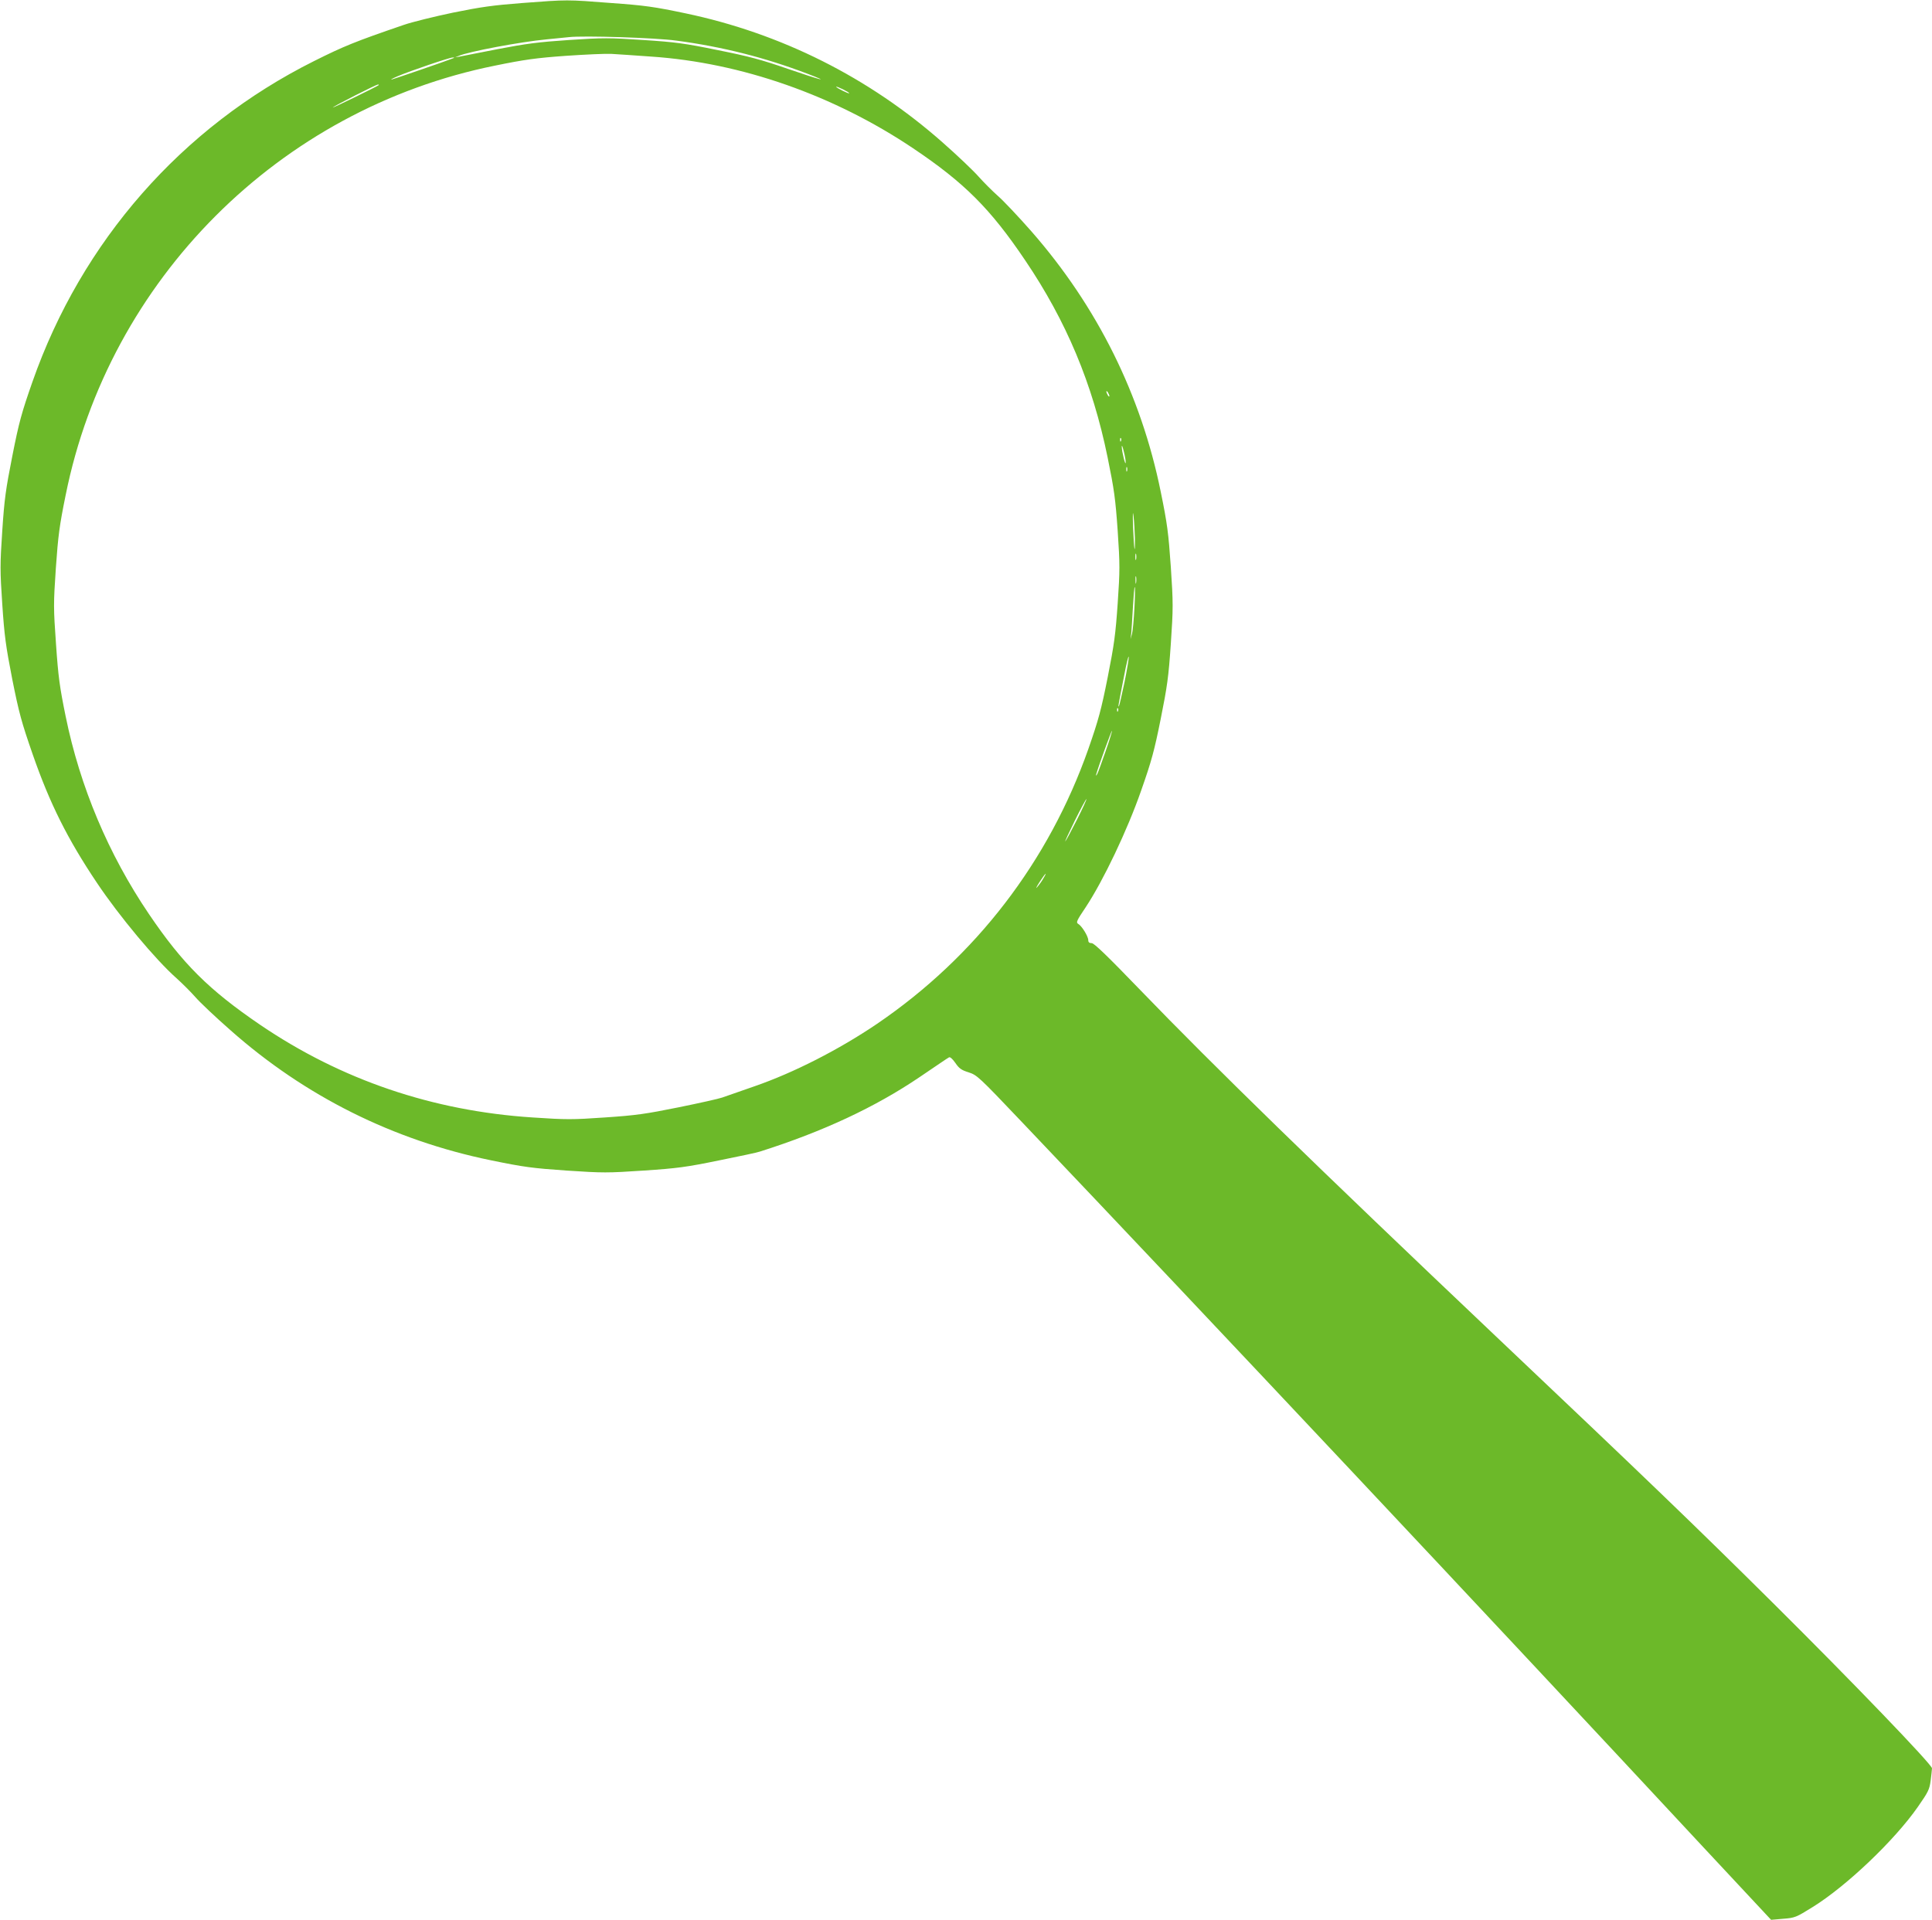
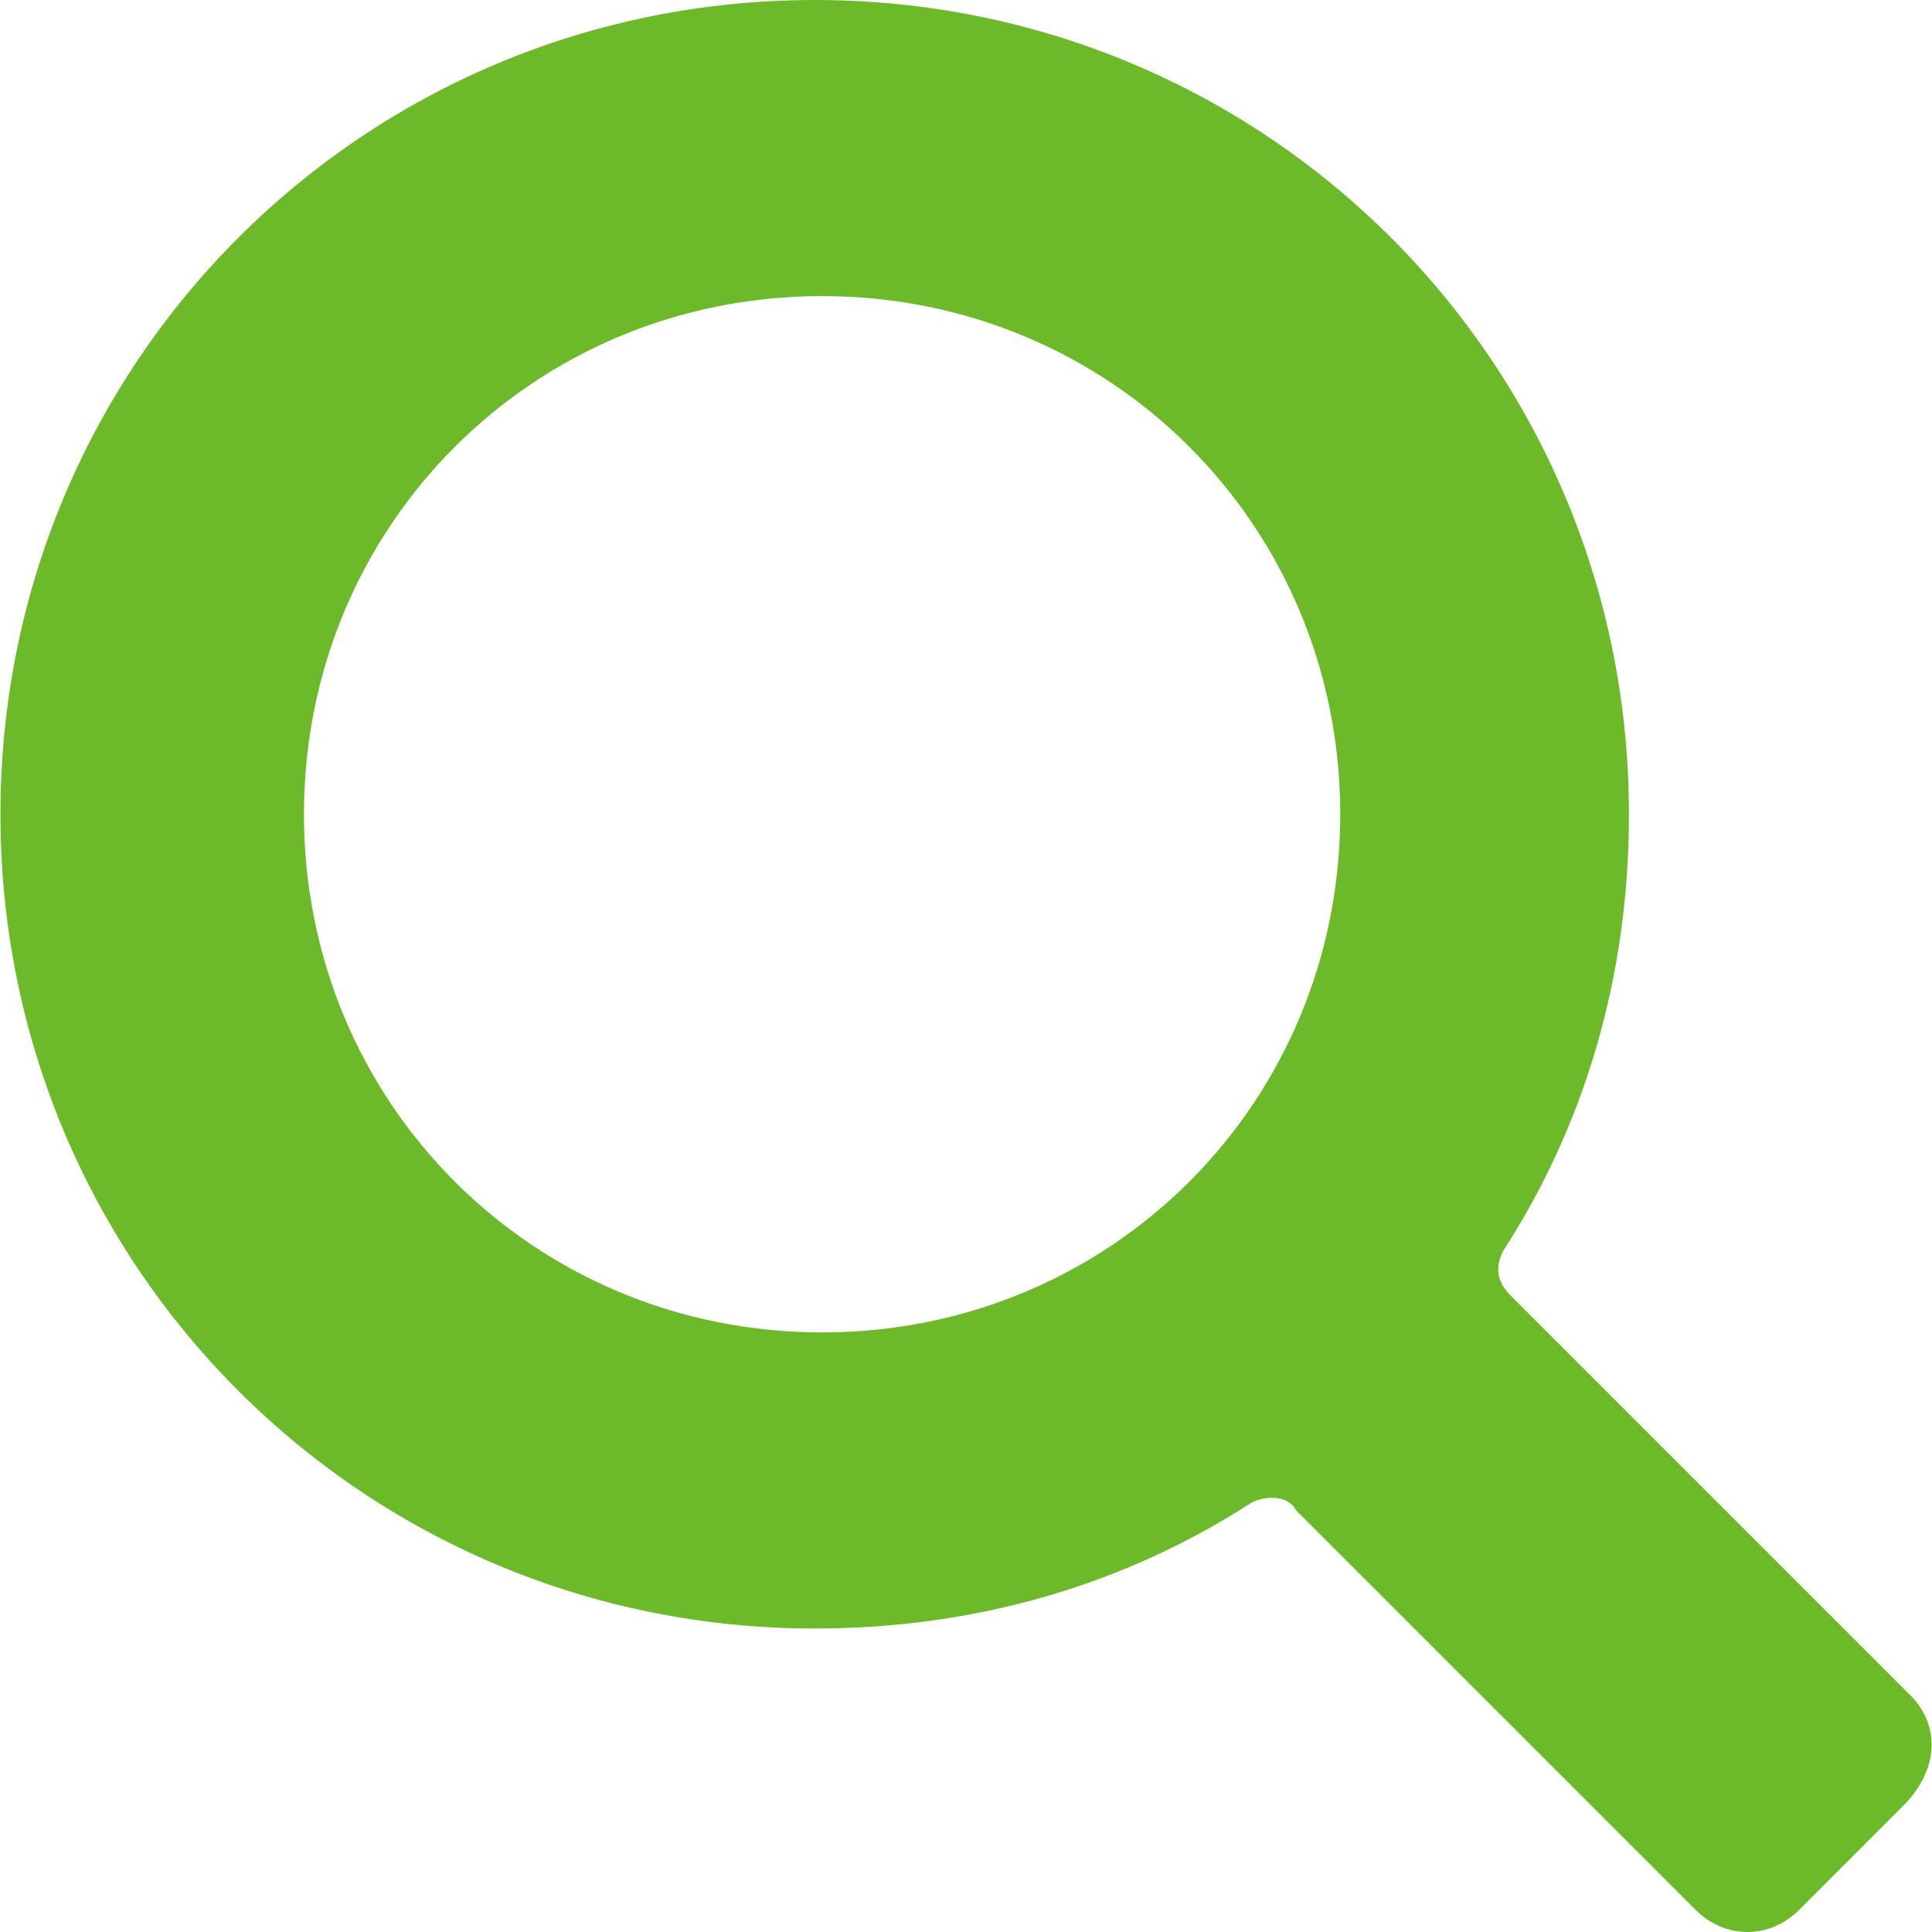
- <svg xmlns="http://www.w3.org/2000/svg" version="1.0" width="1280pt" height="1272pt" viewBox="0 0 1280 1272" preserveAspectRatio="xMidYMid meet">
-   <g transform="translate(0,1272) scale(0.1,-0.1)" fill="#6cb929" stroke="none">
-     <path d="M3460 12700 c-195 -15 -273 -26 -460 -64 -124 -26 -270 -62 -325 -81 -324 -111 -397 -141 -595 -240 -876 -438 -1539 -1194 -1865 -2125 -72 -206 -89 -267 -133 -490 -44 -223 -53 -286 -67 -498 -15 -224 -15 -263 0 -485 14 -210 23 -276 66 -497 45 -225 61 -284 136 -500 113 -325 231 -561 425 -850 147 -220 389 -510 527 -632 39 -35 95 -91 125 -125 30 -35 135 -134 233 -220 493 -437 1078 -729 1726 -862 219 -45 272 -52 501 -68 242 -16 270 -16 510 0 225 15 283 23 498 67 134 27 257 53 273 59 416 132 762 293 1060 495 99 67 185 126 192 129 7 5 23 -9 42 -36 25 -37 40 -48 88 -63 56 -18 67 -28 353 -329 1228 -1291 3117 -3302 4504 -4794 l460 -493 80 7 c78 6 85 9 196 78 224 139 541 441 696 663 69 99 77 115 85 174 5 36 8 73 9 82 0 25 -530 576 -1056 1098 -511 507 -829 813 -1839 1770 -1178 1117 -1864 1785 -2350 2289 -219 227 -306 311 -322 311 -16 0 -23 6 -23 20 0 25 -43 95 -67 108 -15 9 -10 21 50 110 117 177 276 511 367 772 69 196 88 266 130 476 43 215 52 276 67 498 16 238 16 267 0 509 -16 228 -23 284 -67 499 -130 641 -419 1224 -855 1723 -87 99 -188 206 -224 237 -36 32 -93 89 -126 126 -33 38 -141 141 -241 229 -487 430 -1069 722 -1704 855 -205 43 -267 52 -490 68 -298 23 -286 23 -590 0z m1020 -249 c308 -41 587 -112 868 -219 163 -62 92 -44 -129 32 -176 61 -259 83 -464 124 -220 45 -279 53 -495 67 -226 15 -263 15 -490 0 -206 -14 -282 -24 -475 -61 -126 -25 -241 -47 -255 -50 l-25 -4 25 10 c64 28 409 93 580 109 63 6 131 13 150 15 96 11 572 -4 710 -23z m-165 -106 c595 -40 1211 -256 1735 -608 338 -227 511 -399 742 -742 272 -402 446 -816 546 -1305 44 -216 52 -274 67 -488 15 -224 15 -261 0 -480 -14 -204 -23 -272 -66 -489 -43 -216 -61 -283 -128 -475 -262 -746 -747 -1378 -1401 -1823 -251 -170 -550 -323 -810 -413 -96 -33 -193 -67 -215 -75 -22 -8 -152 -37 -290 -65 -218 -44 -280 -53 -487 -67 -217 -15 -256 -15 -480 0 -661 43 -1267 249 -1803 613 -342 233 -515 405 -739 736 -268 396 -456 843 -551 1309 -40 196 -49 262 -64 480 -17 240 -17 264 -1 502 15 215 24 283 65 484 287 1428 1415 2558 2844 2846 195 40 274 51 470 65 130 9 265 15 301 13 36 -2 155 -10 265 -18z m-1315 -12 c-53 -21 -389 -136 -405 -140 -11 -2 7 8 40 22 79 34 346 125 365 124 13 0 13 -1 0 -6z m-491 -177 c-10 -9 -313 -157 -304 -148 12 12 286 151 299 152 5 0 7 -2 5 -4z m3117 -54 c-5 -4 -86 36 -86 43 0 3 20 -5 45 -17 24 -12 43 -23 41 -26z m1724 -2007 c0 -5 -5 -3 -10 5 -5 8 -10 20 -10 25 0 6 5 3 10 -5 5 -8 10 -19 10 -25z m77 -297 c-3 -8 -6 -5 -6 6 -1 11 2 17 5 13 3 -3 4 -12 1 -19z m31 -143 c-1 -27 -26 73 -26 105 0 14 6 0 13 -30 8 -30 14 -64 13 -75z m9 -57 c-3 -7 -5 -2 -5 12 0 14 2 19 5 13 2 -7 2 -19 0 -25z m52 -442 c2 -129 -6 -82 -12 69 -3 90 -2 117 3 75 4 -36 8 -101 9 -144z m8 -143 c-3 -10 -5 -2 -5 17 0 19 2 27 5 18 2 -10 2 -26 0 -35z m0 -155 c-2 -13 -4 -5 -4 17 -1 22 1 32 4 23 2 -10 2 -28 0 -40z m-11 -165 c-4 -76 -11 -154 -16 -173 l-10 -35 5 40 c2 22 7 100 11 173 4 72 9 132 12 132 3 0 2 -62 -2 -137z m-66 -495 c-18 -84 -34 -155 -37 -158 -6 -6 -6 -5 34 199 15 80 29 137 31 129 2 -9 -11 -85 -28 -170z m-43 -190 c-3 -8 -6 -5 -6 6 -1 11 2 17 5 13 3 -3 4 -12 1 -19z m-83 -269 c-25 -73 -50 -140 -55 -149 -9 -13 -10 -13 -6 0 15 53 101 290 104 287 2 -2 -17 -64 -43 -138z m-189 -451 c-37 -73 -71 -137 -77 -143 -5 -5 23 56 63 137 40 81 75 145 77 143 2 -2 -26 -64 -63 -137z m-222 -388 c-9 -17 -28 -43 -41 -58 -13 -15 -6 -1 14 31 38 59 58 79 27 27z" />
-   </g>
+ <svg xmlns="http://www.w3.org/2000/svg" version="1.1" viewBox="0 0 26.1 26.1" enable-background="new 0 0 26.1 26.1">
+   <path fill="#6cb929" d="m25.806,22.9l-5.4-5.4c-0.2-0.2-0.2-0.4-0.1-0.6 1.1-1.7 1.7-3.7 1.7-5.9 0-6.1-4.9-11-11-11s-11,4.9-11,11 4.9,11 11,11c2.2,0 4.2-0.6 5.9-1.7 0.2-0.1 0.5-0.1 0.6,0.1l5.4,5.4c0.4,0.4 1,0.4 1.4,0l1.4-1.4c0.5-0.5 0.5-1.1 0.1-1.5zm-14.7-4.9c-3.9,0-7-3.1-7-7s3.1-7 7-7 7,3.1 7,7-3.1,7-7,7z" />
</svg>
